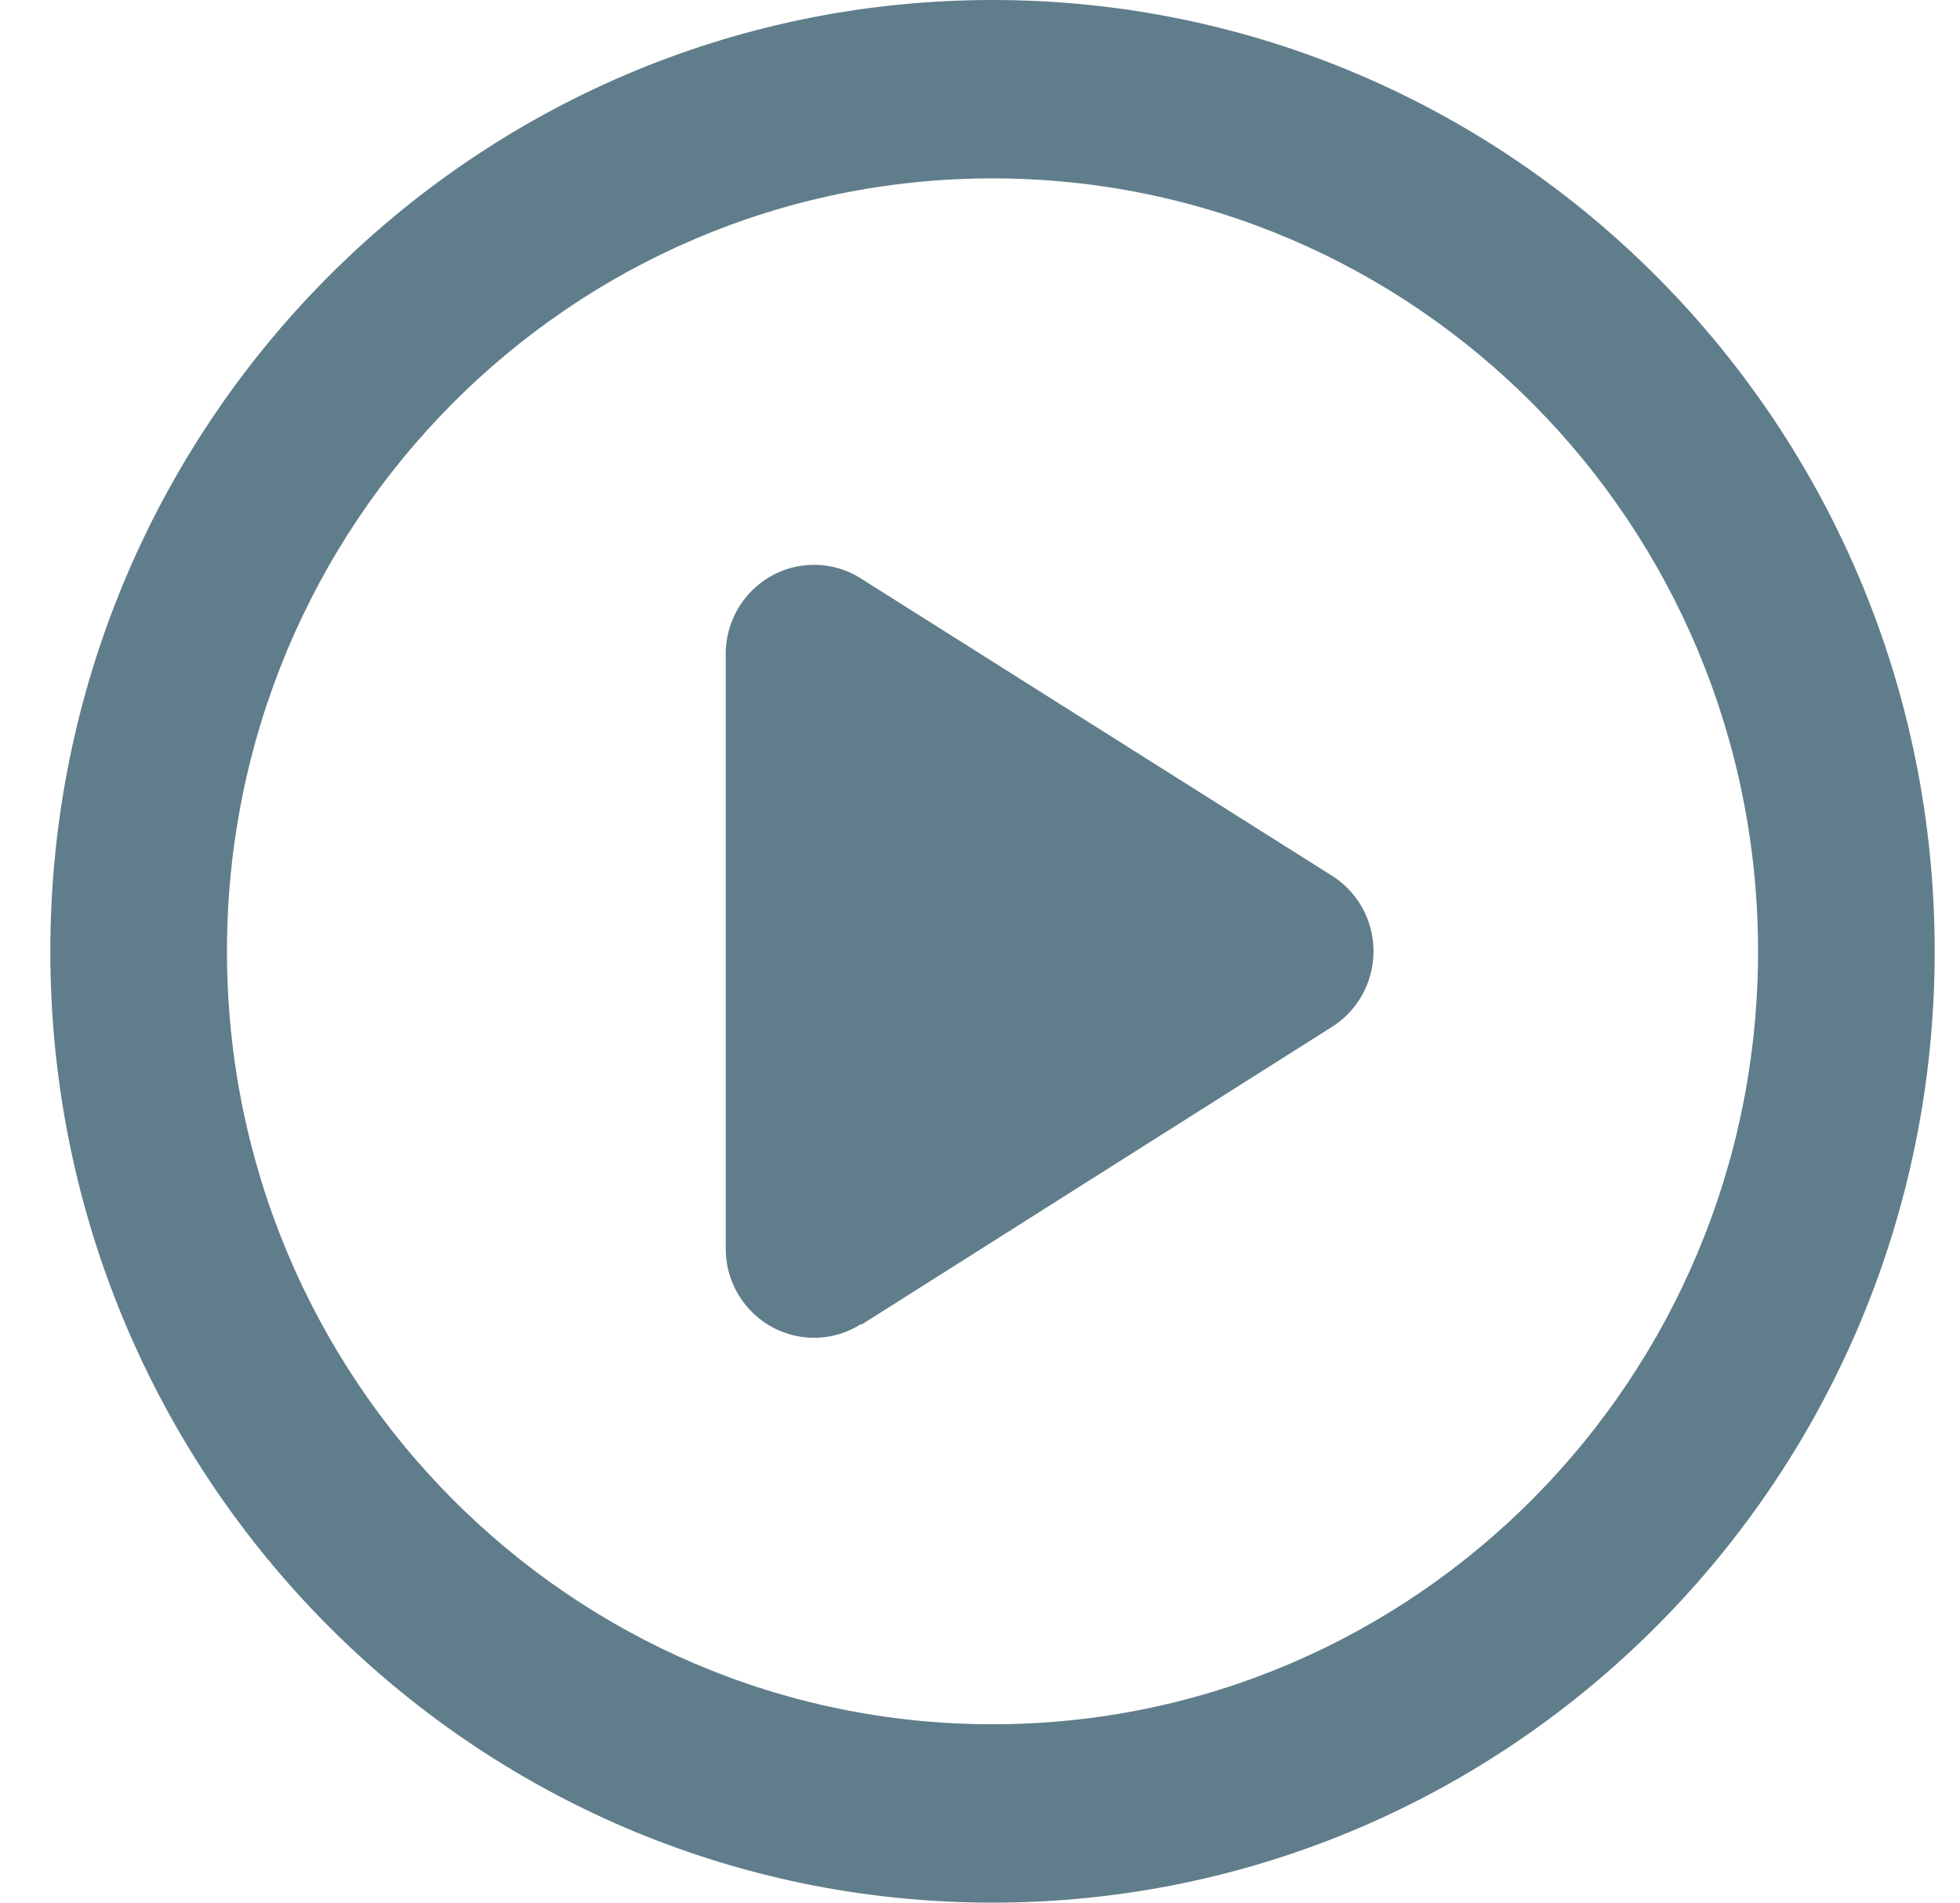
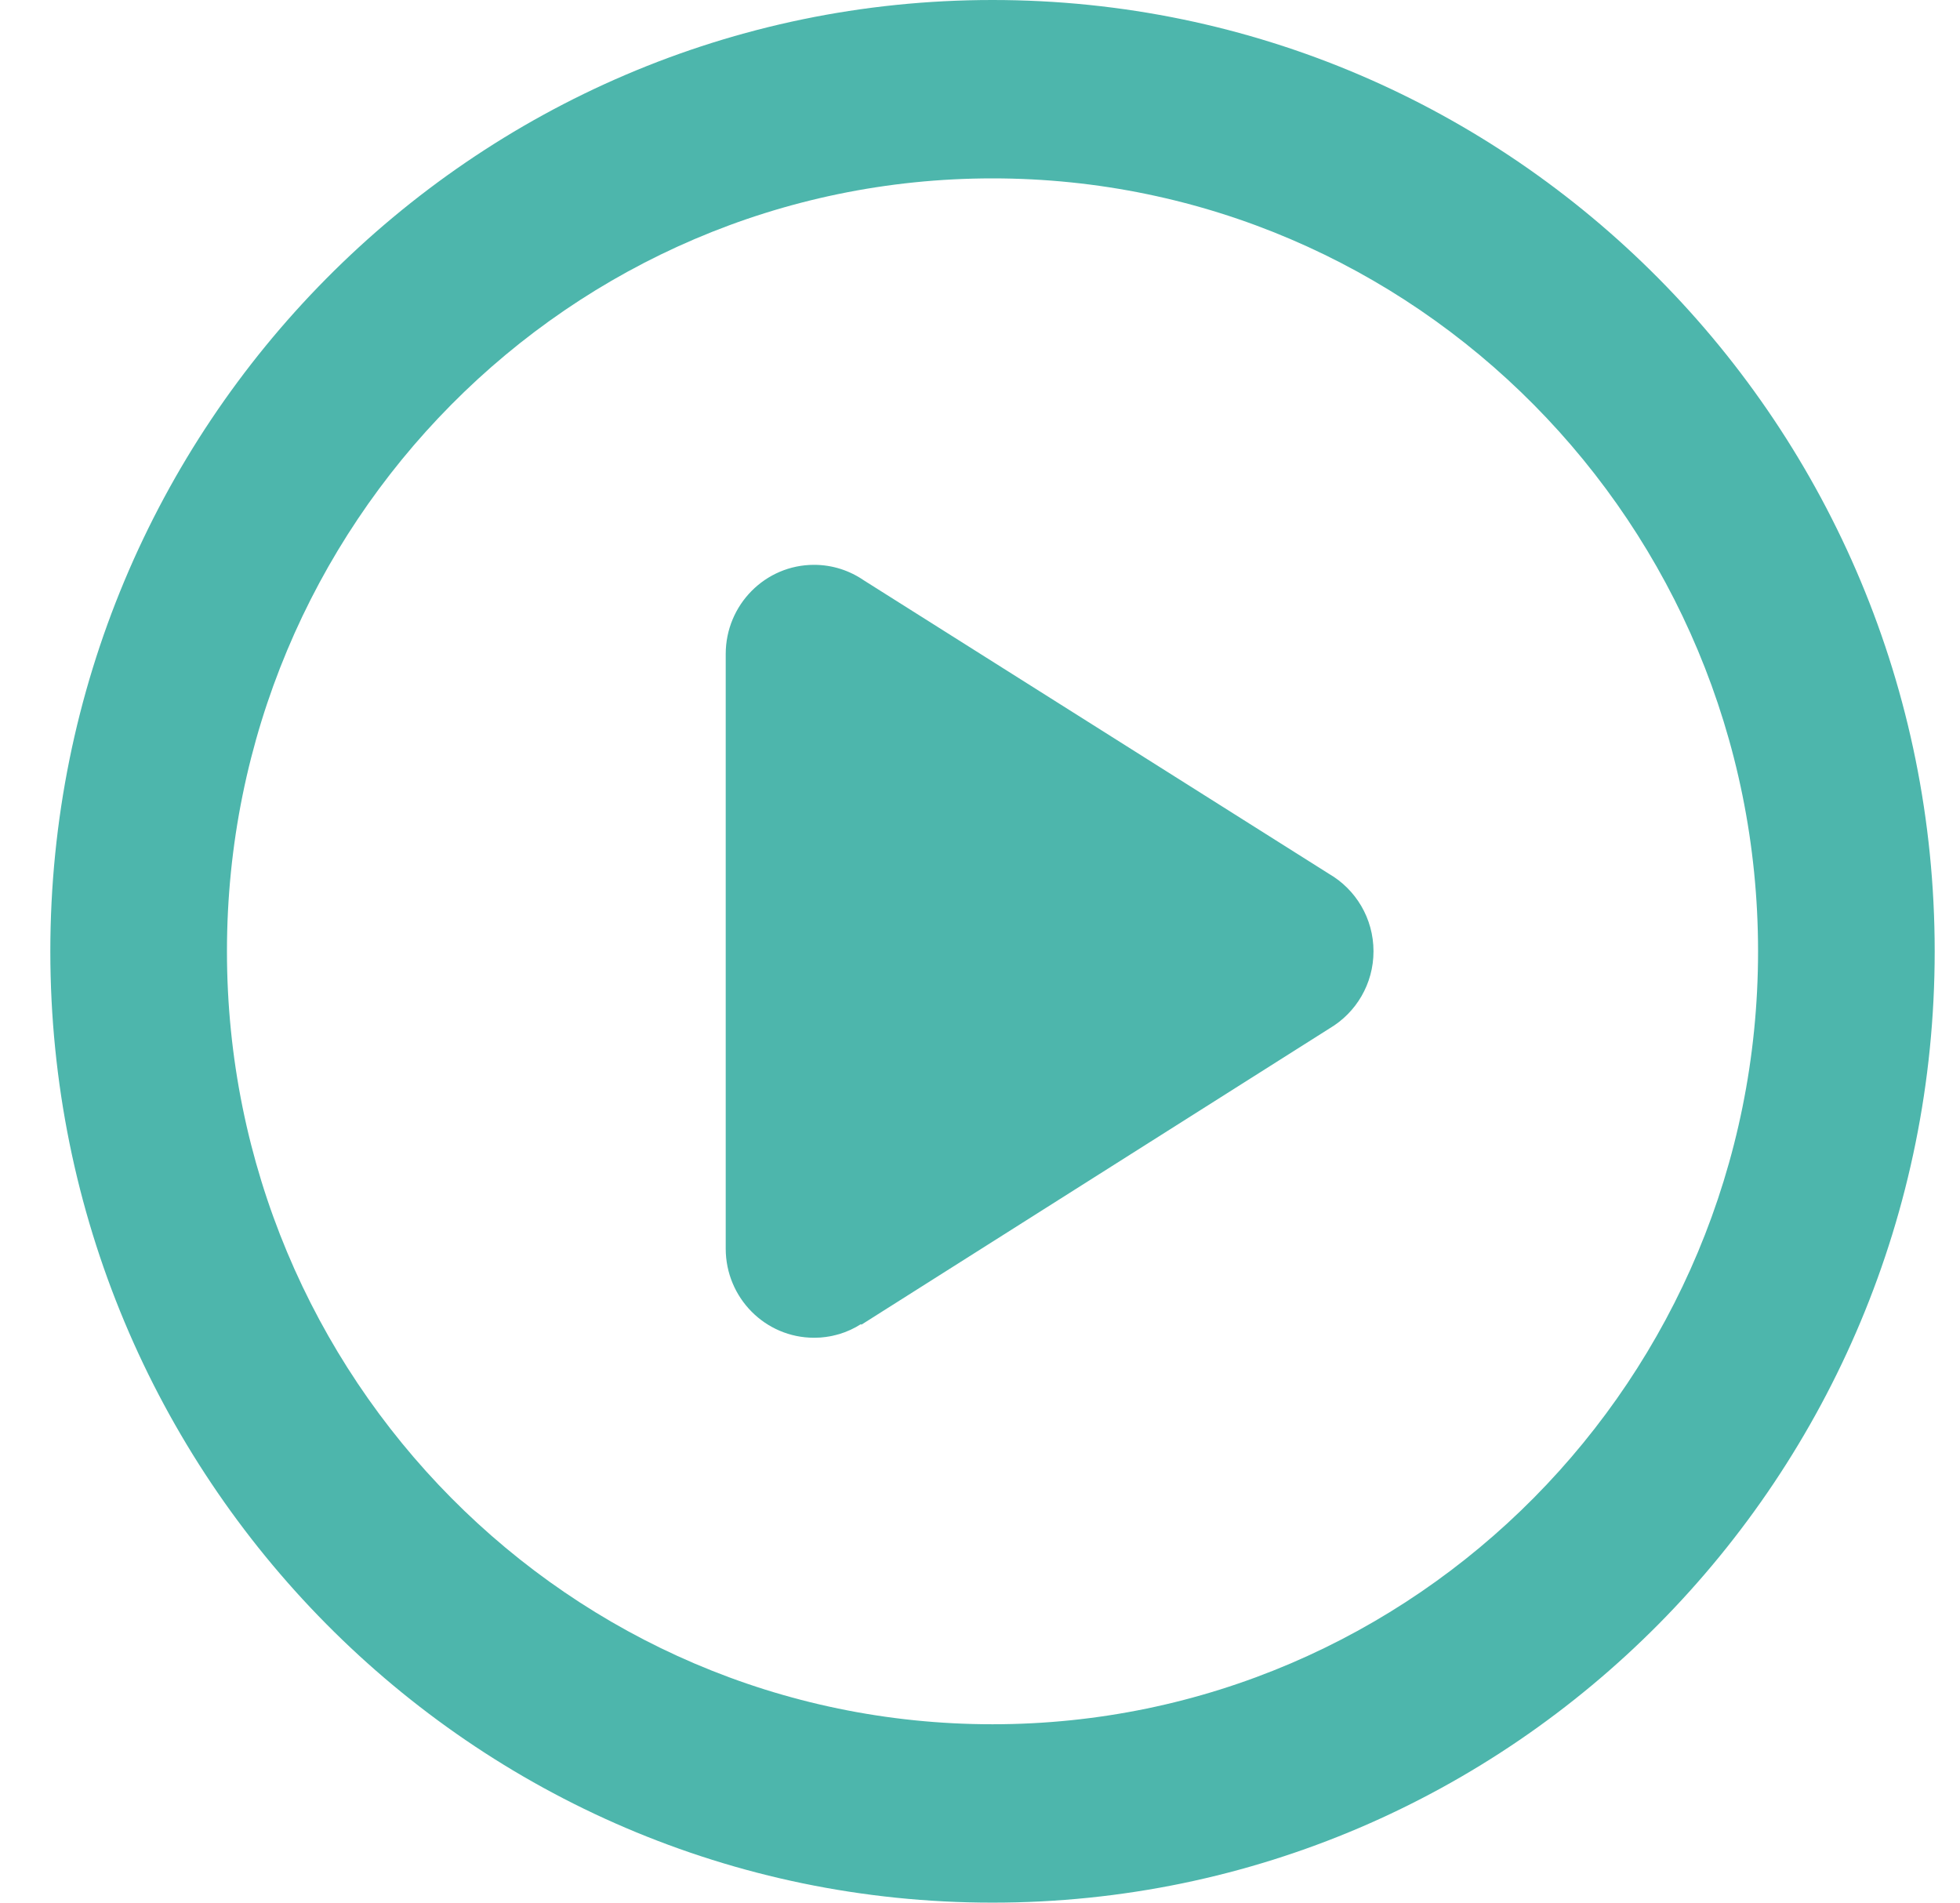
<svg xmlns="http://www.w3.org/2000/svg" width="34px" height="33px">
-   <g id="play" fill="#607D8B">
+   <g id="play" fill="#4DB6AC">
    <g transform="translate(-317, -355)">
      <g transform="translate(304.5, 341)">
        <path d="M35.569,31.834 L27.442,36.977 L27.436,36.966 C27.378,37.003 27.318,37.036 27.255,37.065 C27.252,37.066 27.25,37.067 27.248,37.068 C27.187,37.096 27.123,37.12 27.058,37.14 C27.053,37.141 27.049,37.142 27.044,37.143 C27.016,37.151 26.987,37.159 26.958,37.165 C26.954,37.166 26.949,37.168 26.943,37.169 C26.911,37.176 26.879,37.182 26.846,37.186 C26.841,37.188 26.835,37.188 26.83,37.189 C26.803,37.193 26.775,37.196 26.747,37.198 C26.739,37.199 26.73,37.199 26.721,37.2 C26.688,37.202 26.655,37.203 26.621,37.203 C25.775,37.203 25.089,36.511 25.089,35.657 L25.089,25.344 C25.089,24.49 25.775,23.797 26.621,23.797 C26.942,23.797 27.239,23.897 27.485,24.066 L35.556,29.158 C36.016,29.425 36.326,29.926 36.326,30.5 C36.326,31.068 36.022,31.565 35.569,31.834 L35.569,31.834 Z M29.717,17.094 C22.383,17.094 16.437,23.096 16.437,30.5 C16.437,37.904 22.383,43.907 29.717,43.907 C37.051,43.907 42.997,37.904 42.997,30.5 C42.997,23.096 37.051,17.094 29.717,17.094 L29.717,17.094 Z M13.373,30.5 C13.373,21.387 20.69,14 29.717,14 C38.744,14 46.061,21.387 46.061,30.5 C46.061,39.613 38.744,47.001 29.717,47.001 C20.69,47.001 13.373,39.613 13.373,30.5 Z" />
      </g>
    </g>
  </g>
</svg>
